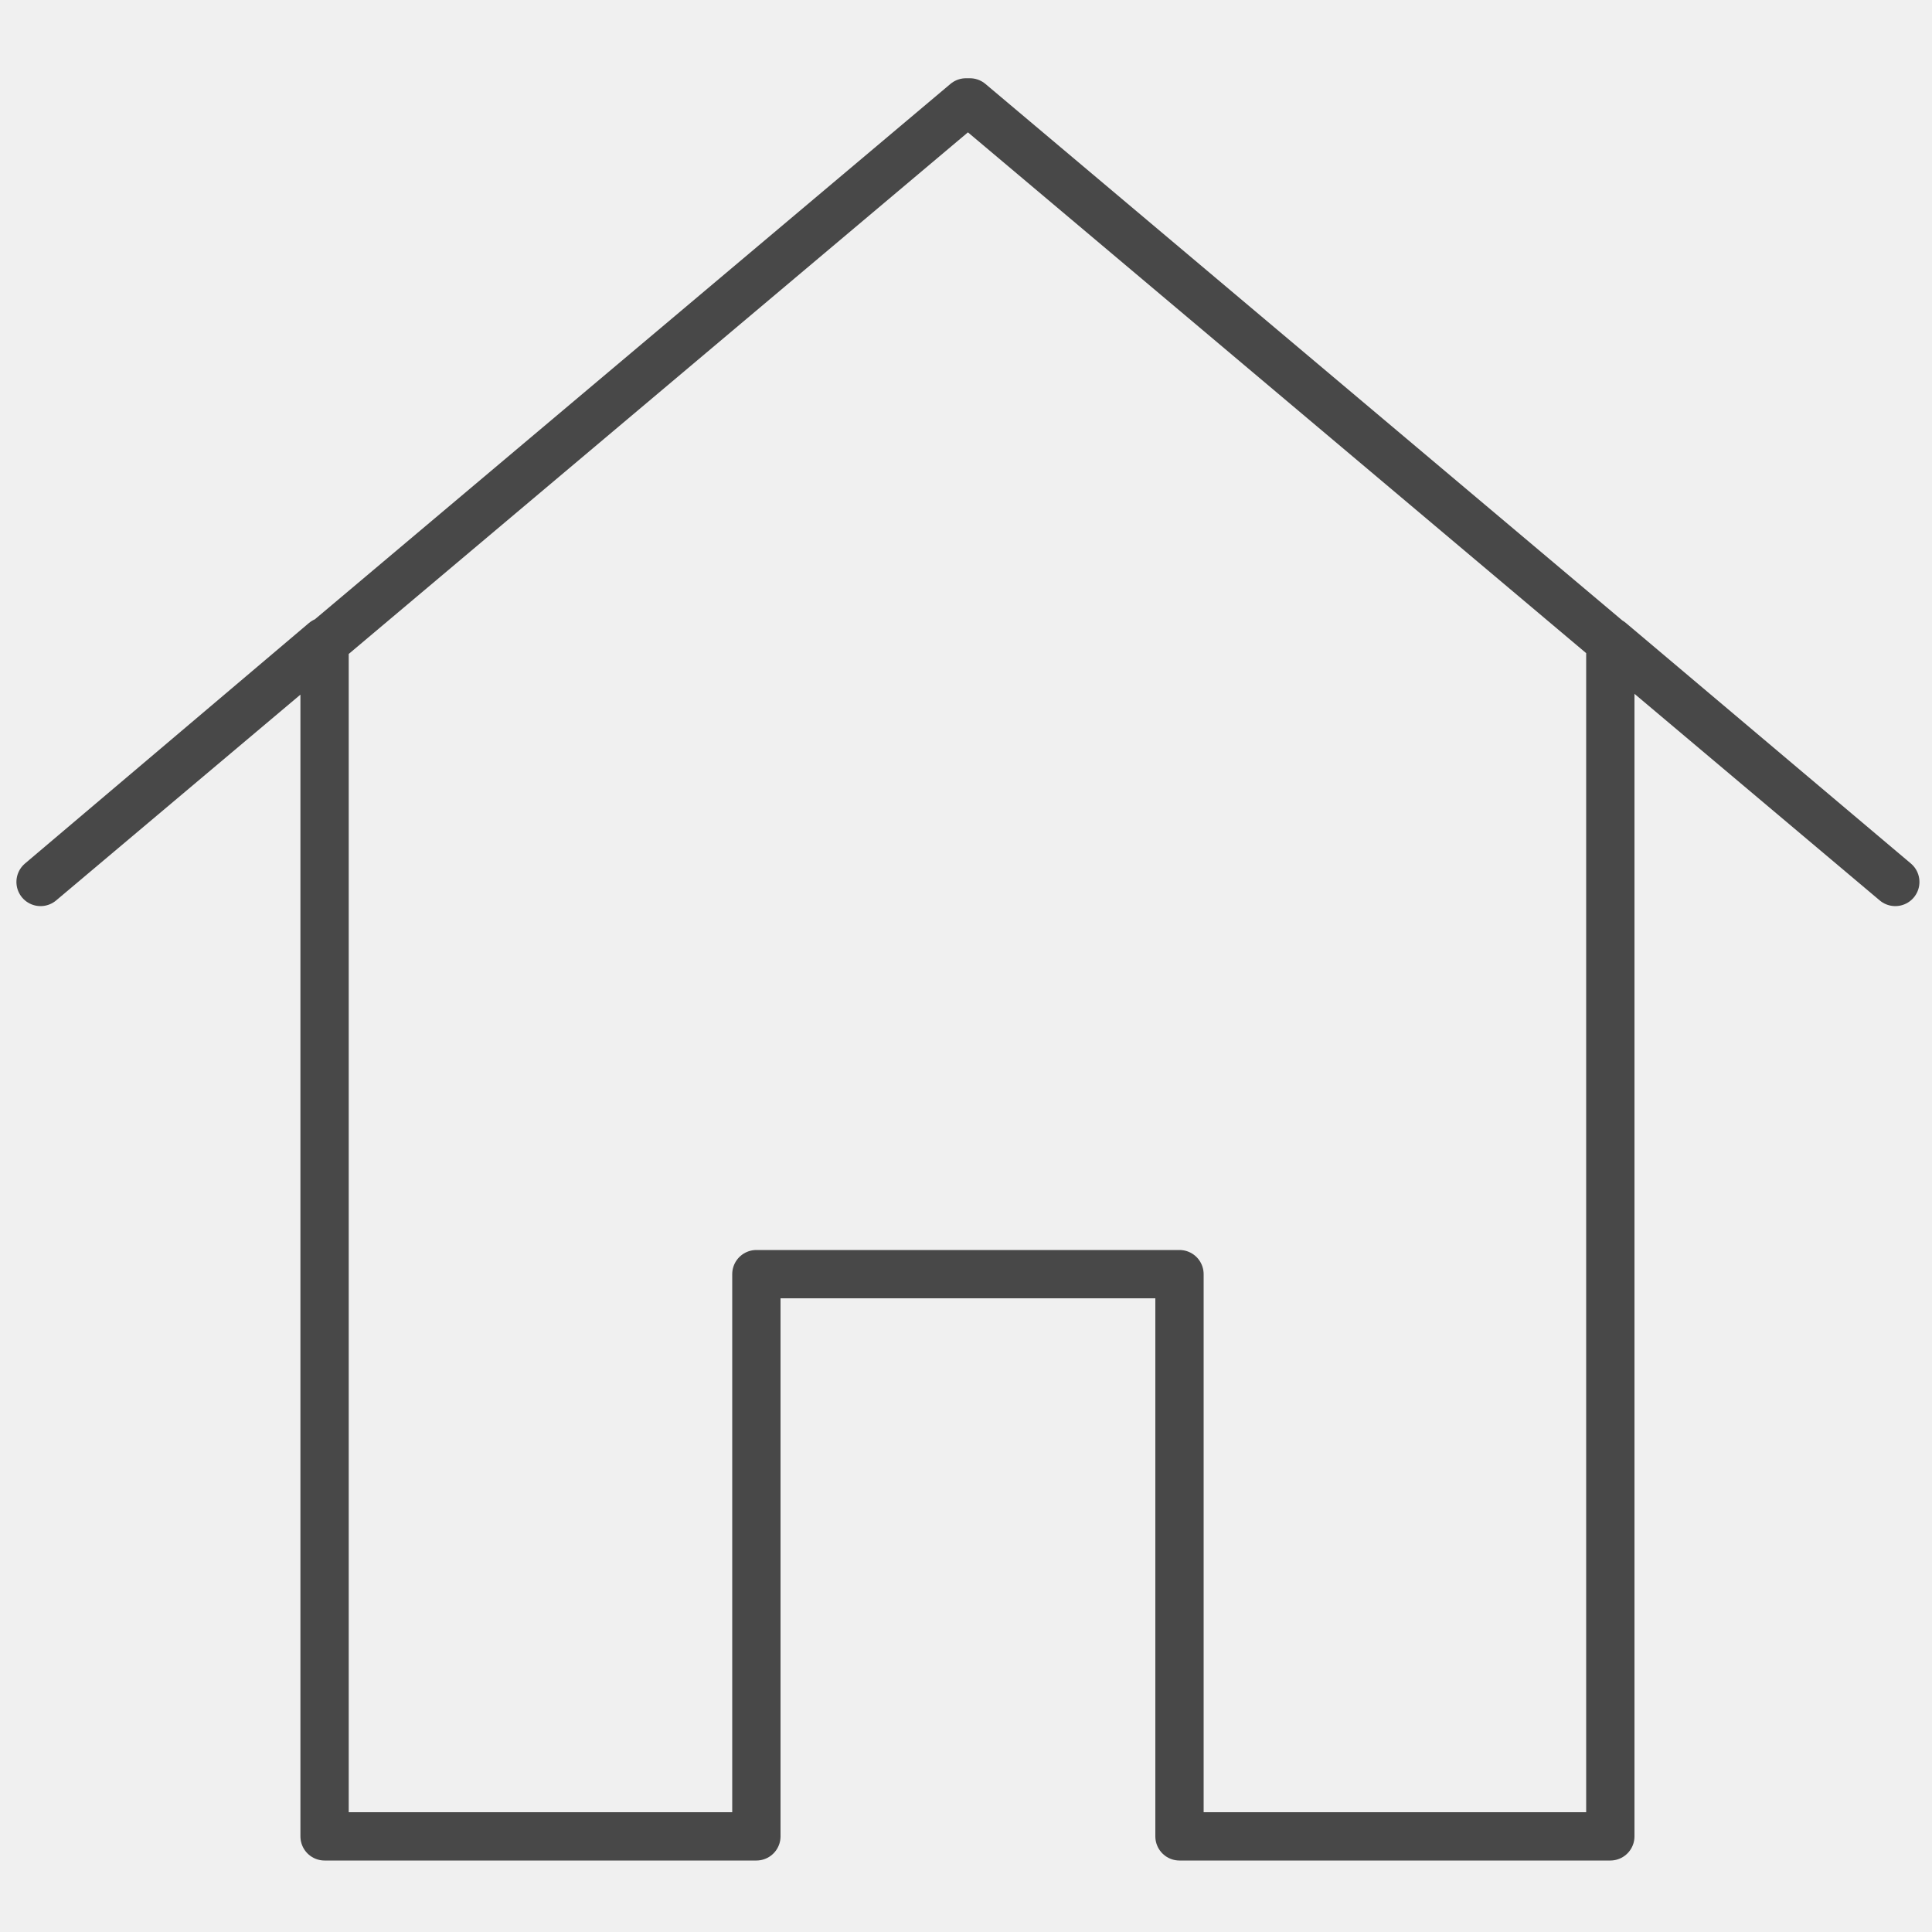
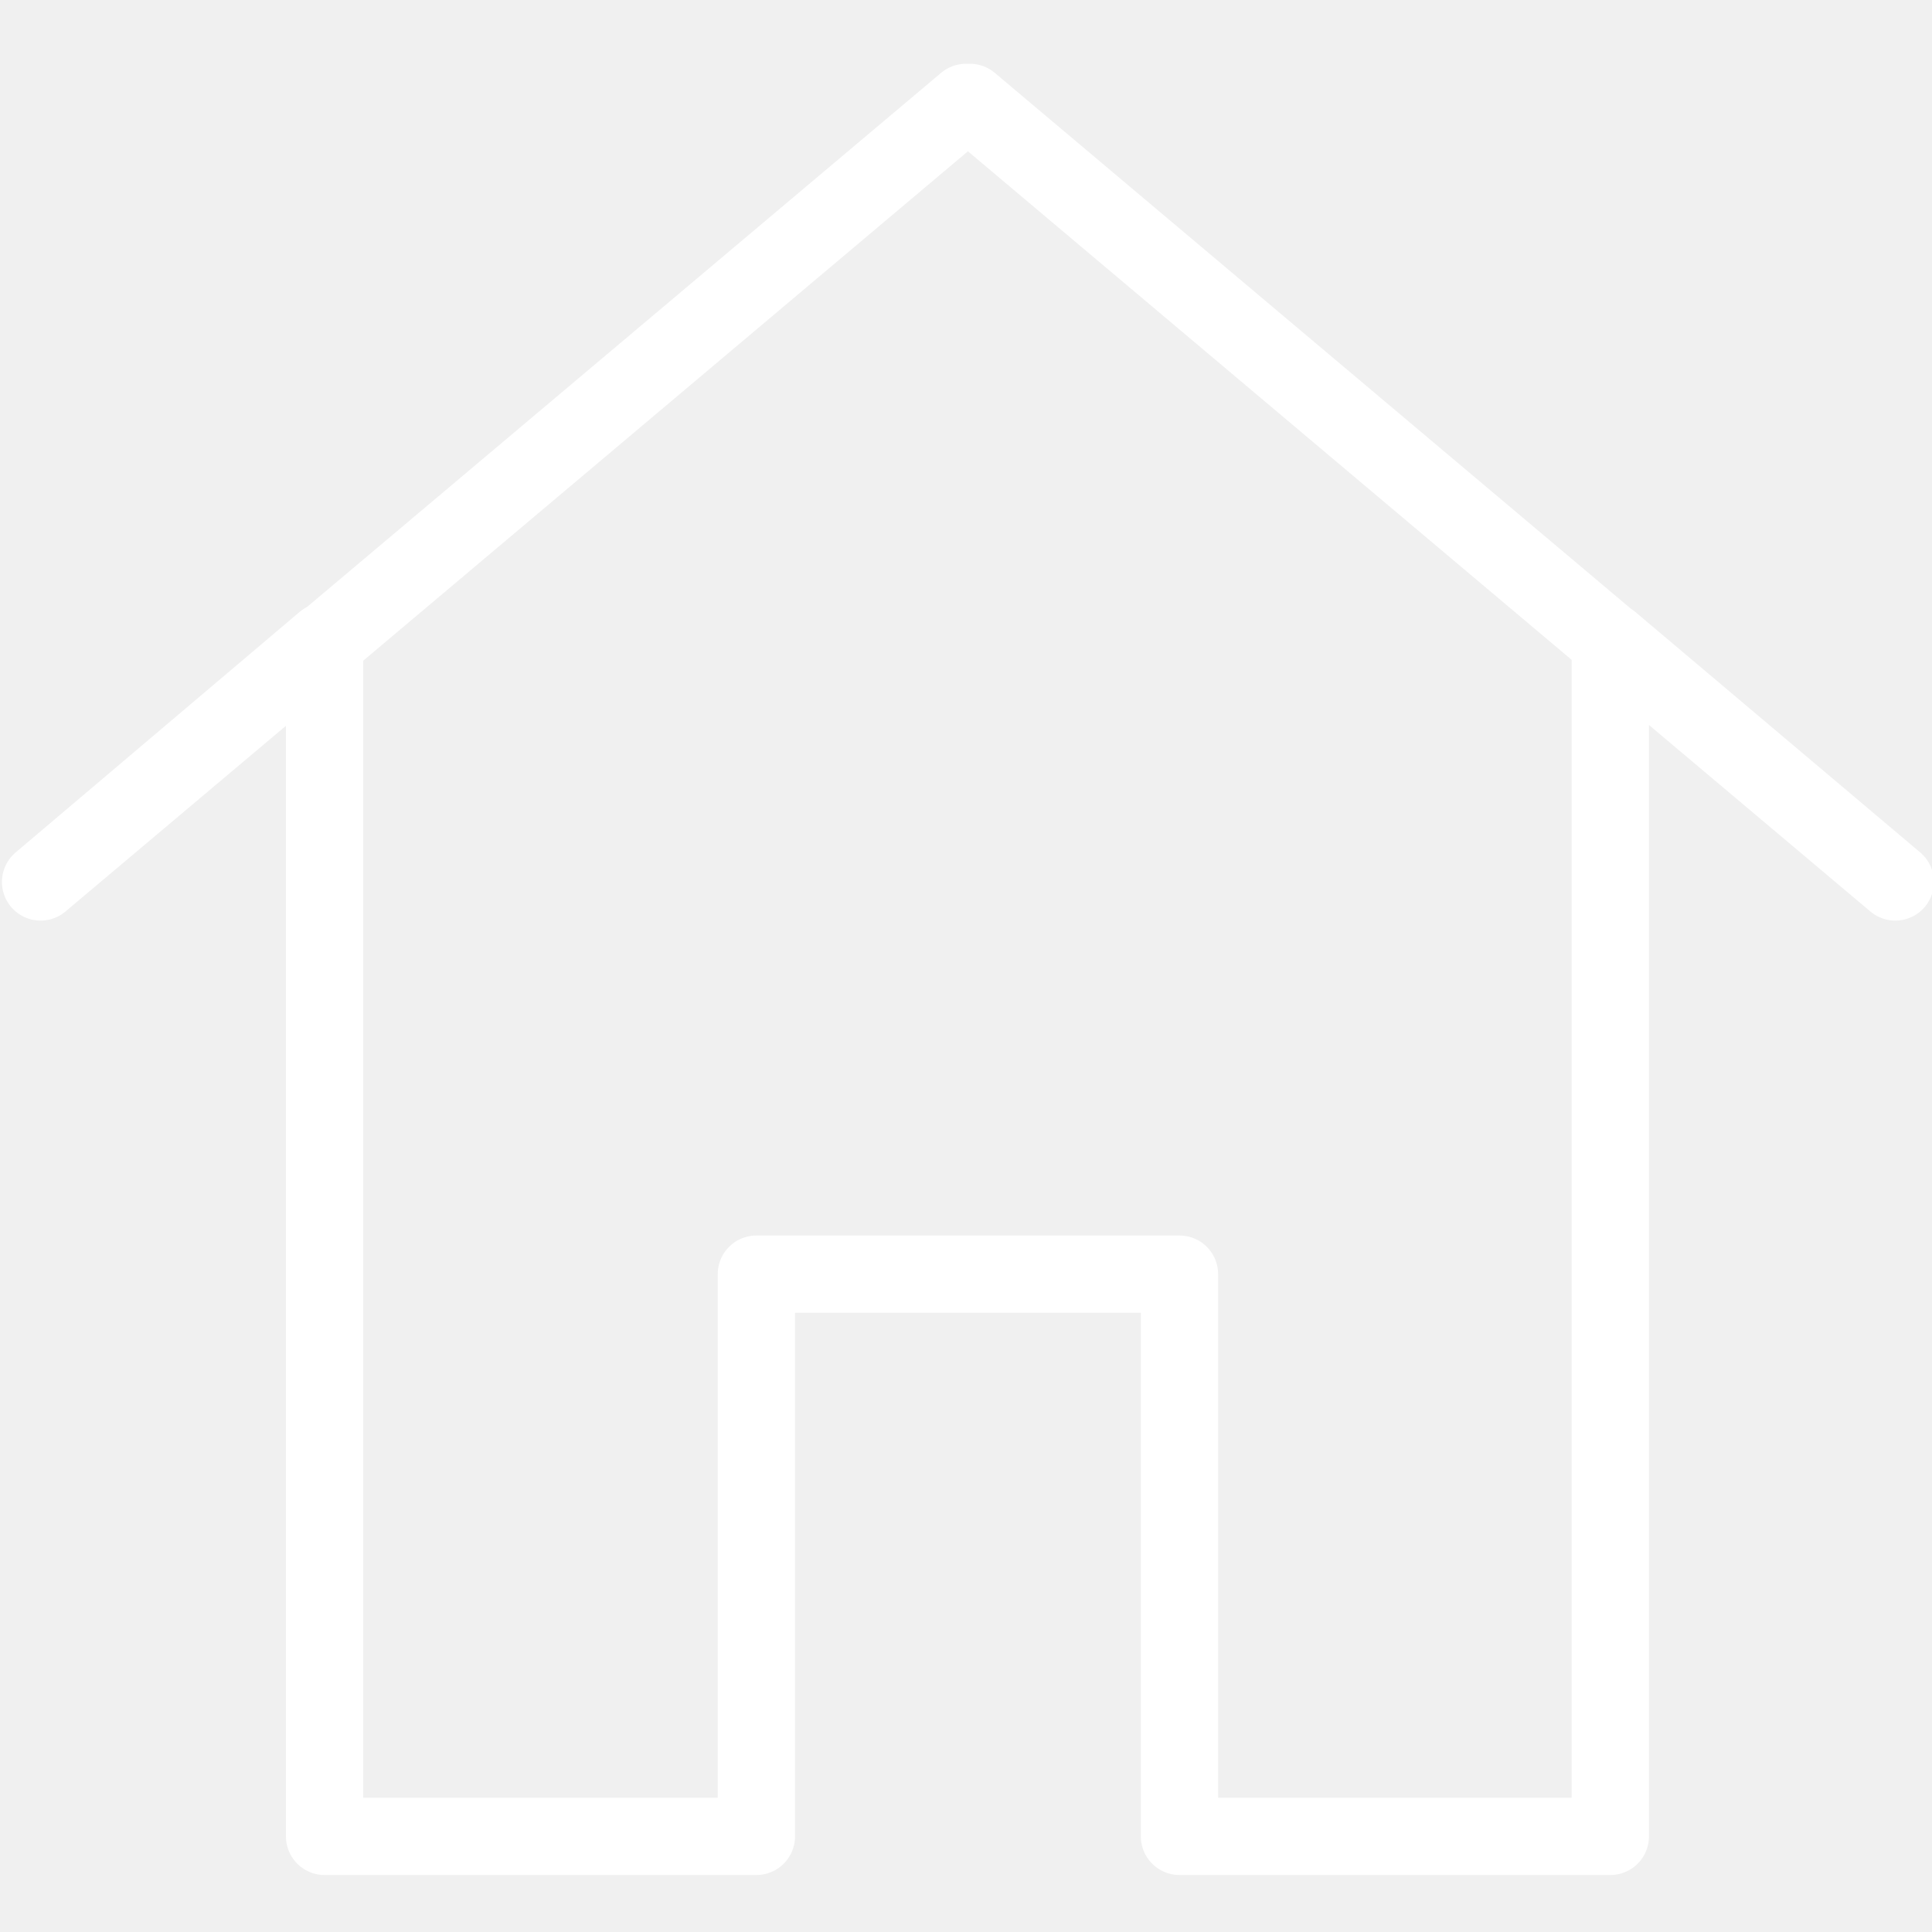
<svg xmlns="http://www.w3.org/2000/svg" version="1.1" id="Layer_1" x="0px" y="0px" viewBox="0 0 200 200" style="enable-background:new 0 0 200 200;" xml:space="preserve">
  <style type="text/css">
- 	.st0{opacity:0.7;fill:none;stroke:#000000;stroke-width:5;stroke-linejoin:round;stroke-miterlimit:10;}
+ 	.st0{fill:none;stroke:#FFFFFF;stroke-width:8;stroke-linejoin:round;stroke-miterlimit:10;enable-background:new    ;}
</style>
  <polygon id="XMLID_1_" class="st0" points="100,10.6 4.2,91.3 33.6,66.4 33.6,190.1 78.3,190.1 78.3,131.9 122.1,131.9 122.1,190.1   166.7,190.1 166.7,66.4 196.2,91.3 100.4,10.6 " />
</svg>
